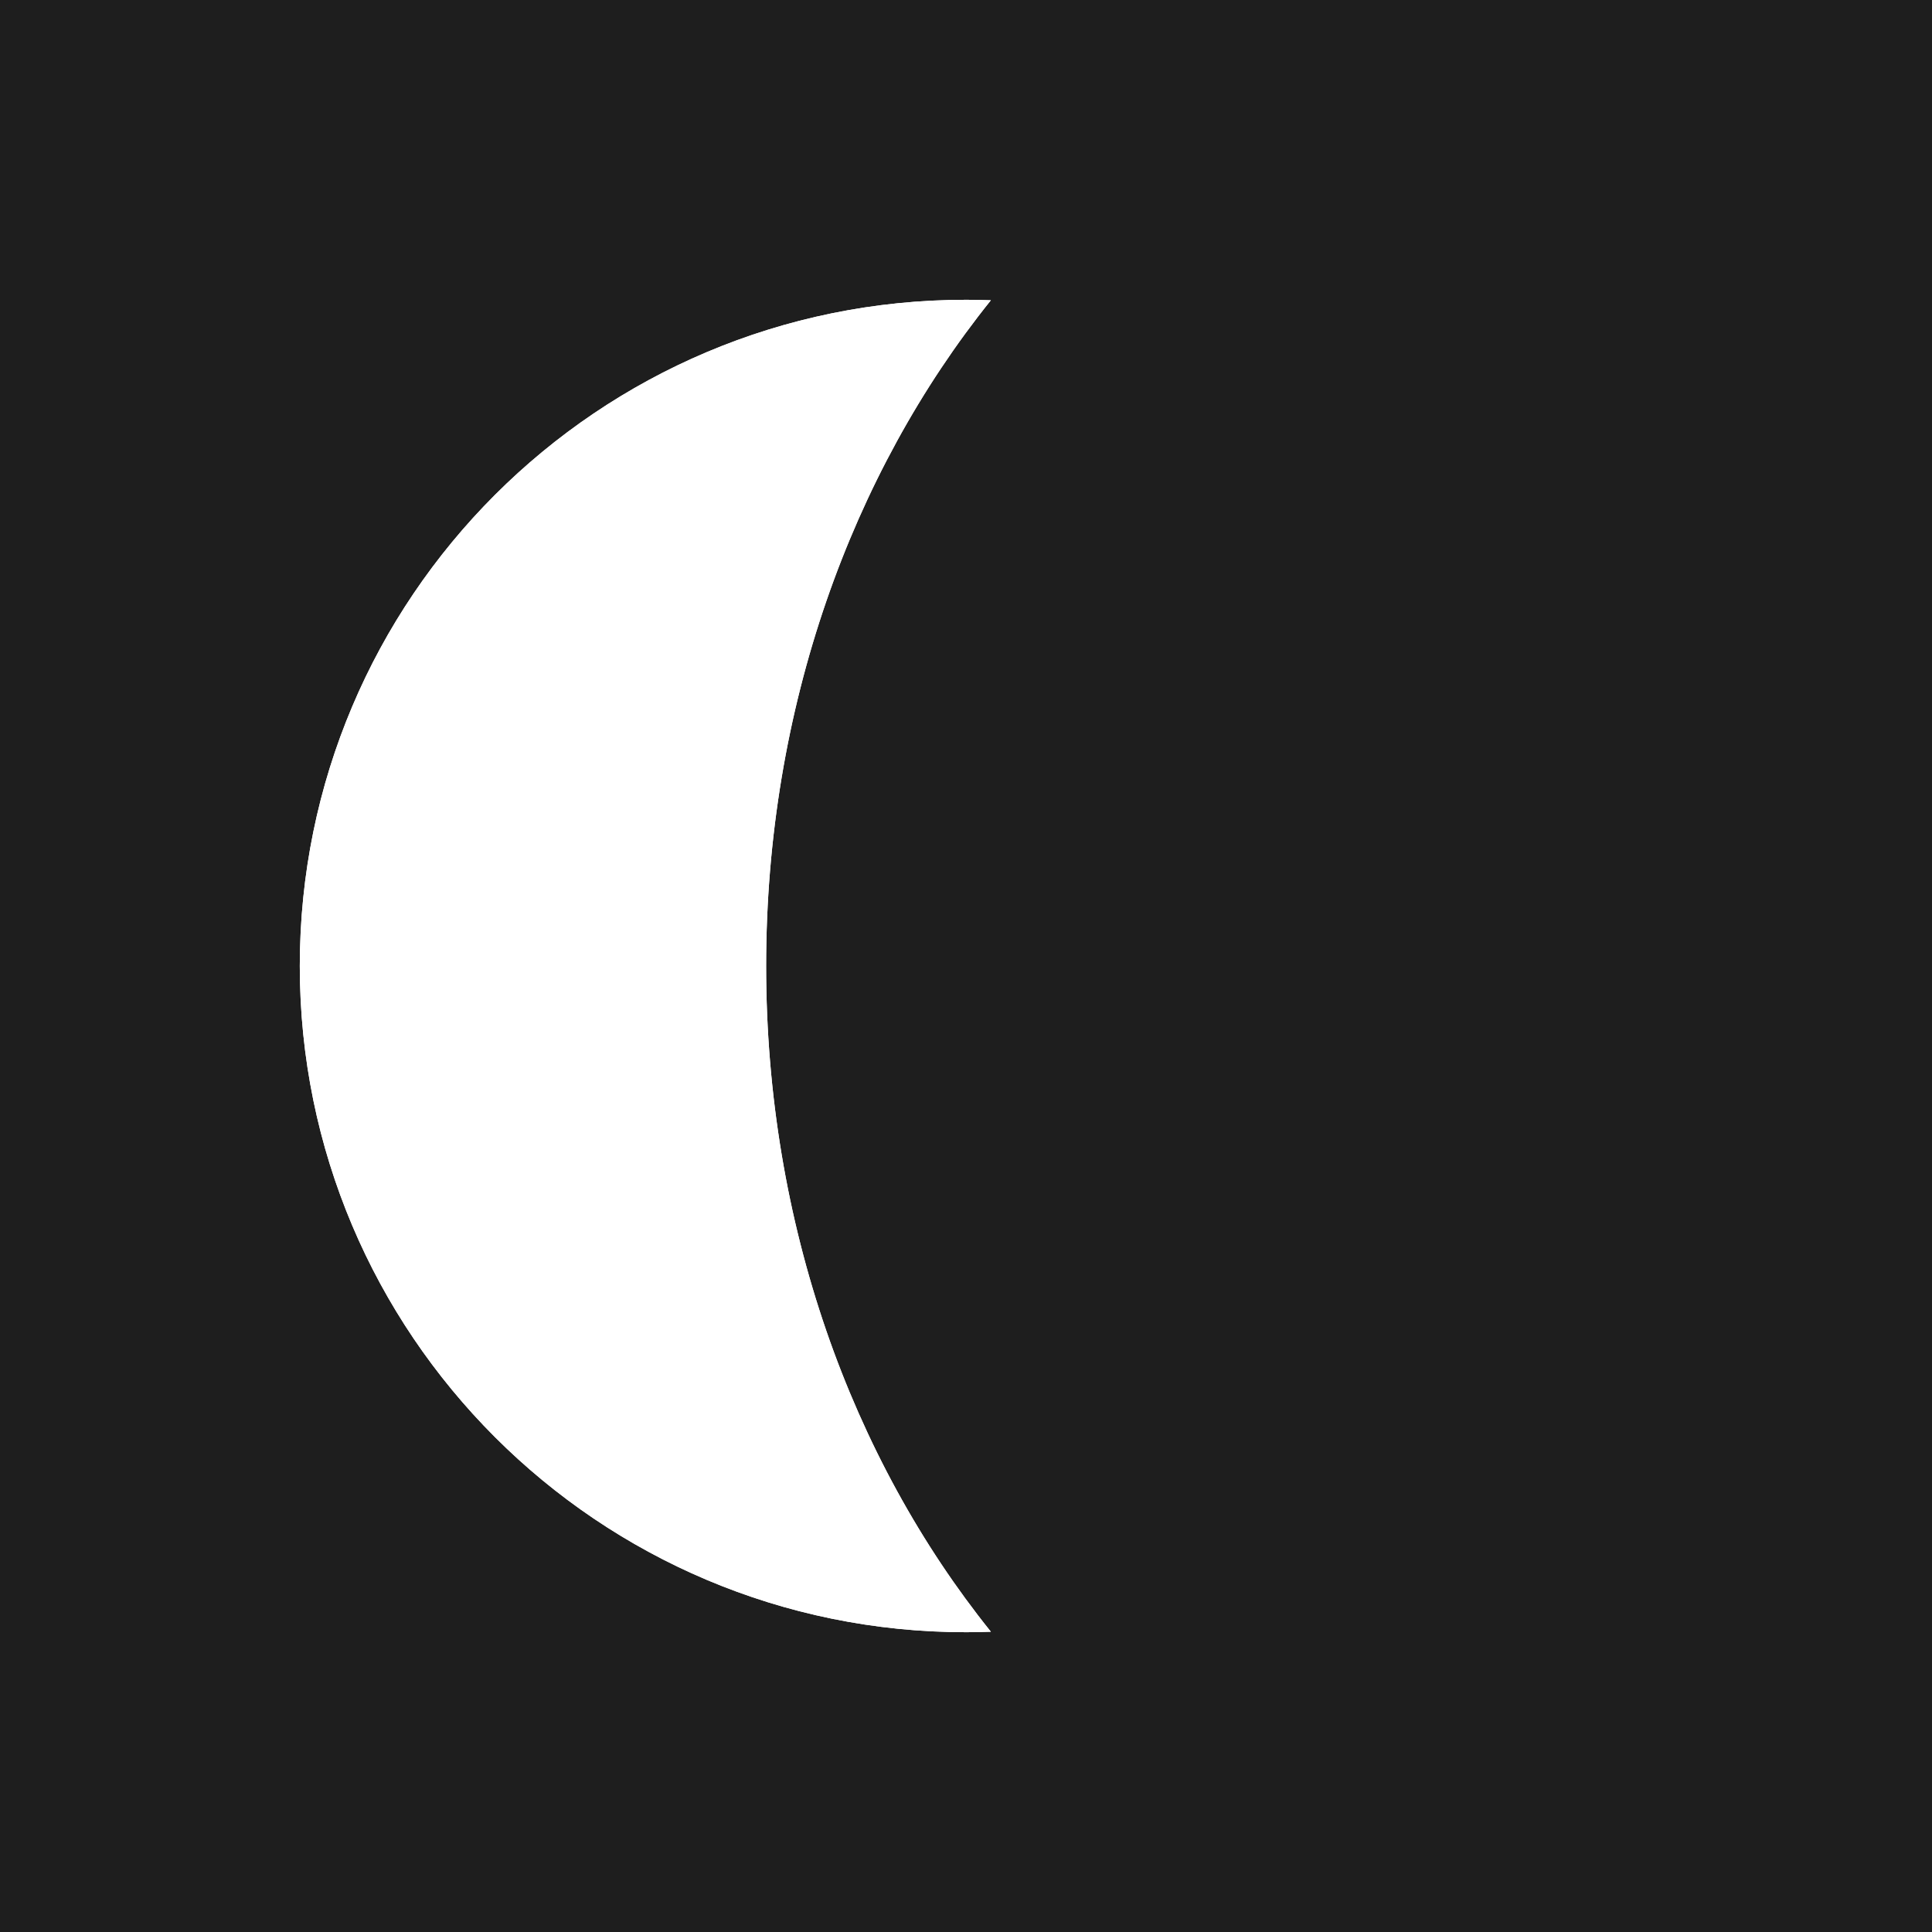
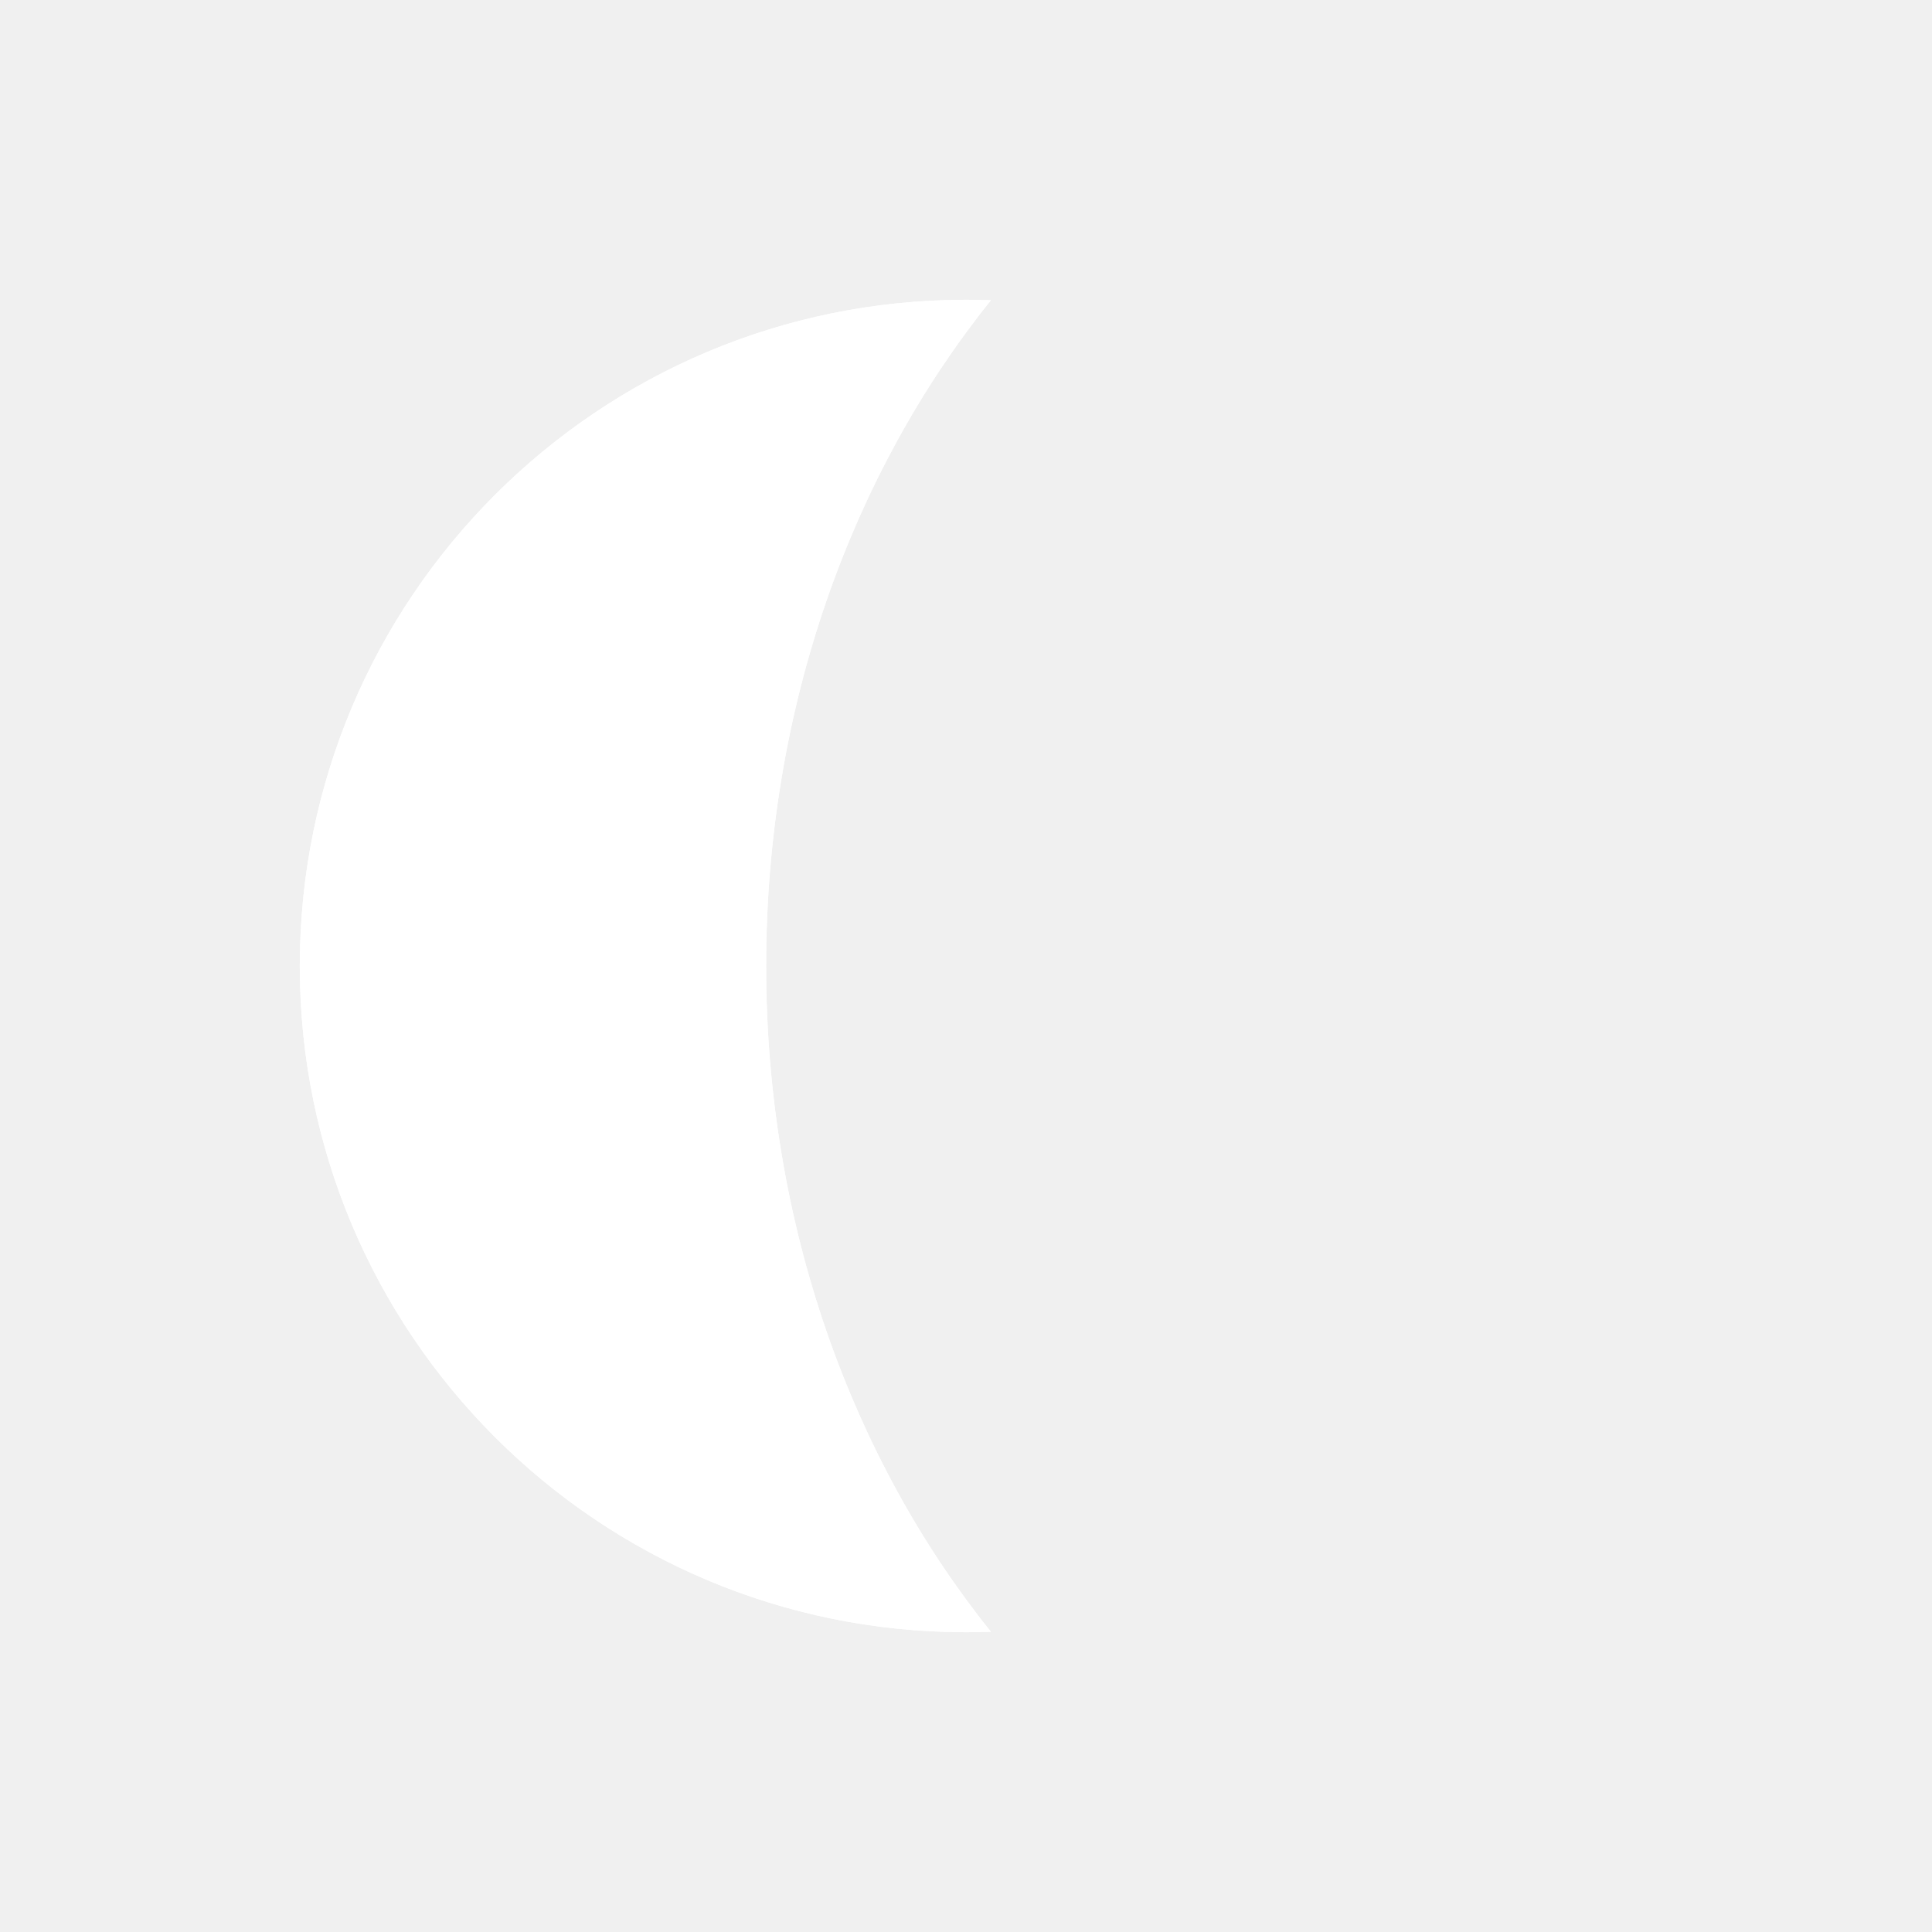
<svg xmlns="http://www.w3.org/2000/svg" width="58" height="58" viewBox="0 0 58 58" fill="none">
-   <rect width="58" height="58" fill="#1E1E1E" />
-   <mask id="path-2-inside-1_32_2374" fill="white">
+   <mask id="path-1-inside-1_32_2374" fill="white">
    <path fill-rule="evenodd" clip-rule="evenodd" d="M29.747 48.986C25.566 43.784 23 36.747 23 29C23 21.253 25.566 14.216 29.747 9.014C29.5 9.005 29.25 9 29 9C17.954 9 9 17.954 9 29C9 40.046 17.954 49 29 49C29.25 49 29.5 48.995 29.747 48.986Z" />
  </mask>
  <path fill-rule="evenodd" clip-rule="evenodd" d="M29.747 48.986C25.566 43.784 23 36.747 23 29C23 21.253 25.566 14.216 29.747 9.014C29.5 9.005 29.25 9 29 9C17.954 9 9 17.954 9 29C9 40.046 17.954 49 29 49C29.25 49 29.5 48.995 29.747 48.986Z" fill="white" />
-   <path d="M29.747 48.986L29.821 50.985L33.803 50.839L31.306 47.733L29.747 48.986ZM29.747 9.014L31.306 10.267L33.802 7.161L29.821 7.015L29.747 9.014ZM21 29C21 37.184 23.71 44.668 28.189 50.239L31.306 47.733C27.422 42.901 25 36.31 25 29H21ZM28.189 7.761C23.71 13.332 21 20.816 21 29H25C25 21.69 27.422 15.099 31.306 10.267L28.189 7.761ZM29 11C29.226 11 29.451 11.004 29.674 11.012L29.821 7.015C29.549 7.005 29.275 7 29 7V11ZM11 29C11 19.059 19.059 11 29 11V7C16.85 7 7 16.85 7 29H11ZM29 47C19.059 47 11 38.941 11 29H7C7 41.15 16.85 51 29 51V47ZM29.674 46.988C29.451 46.996 29.226 47 29 47V51C29.275 51 29.549 50.995 29.821 50.985L29.674 46.988Z" fill="white" mask="url(#path-2-inside-1_32_2374)" />
+   <path d="M29.747 48.986L29.821 50.985L33.803 50.839L31.306 47.733L29.747 48.986ZM29.747 9.014L31.306 10.267L33.802 7.161L29.821 7.015L29.747 9.014ZM21 29C21 37.184 23.71 44.668 28.189 50.239L31.306 47.733C27.422 42.901 25 36.31 25 29H21ZM28.189 7.761C23.71 13.332 21 20.816 21 29H25C25 21.69 27.422 15.099 31.306 10.267L28.189 7.761ZM29 11C29.226 11 29.451 11.004 29.674 11.012L29.821 7.015C29.549 7.005 29.275 7 29 7V11ZM11 29C11 19.059 19.059 11 29 11V7C16.85 7 7 16.85 7 29H11ZM29 47C19.059 47 11 38.941 11 29H7C7 41.15 16.85 51 29 51V47ZM29.674 46.988C29.451 46.996 29.226 47 29 47V51C29.275 51 29.549 50.995 29.821 50.985L29.674 46.988Z" fill="white" mask="url(#path-1-inside-1_32_2374)" />
</svg>
